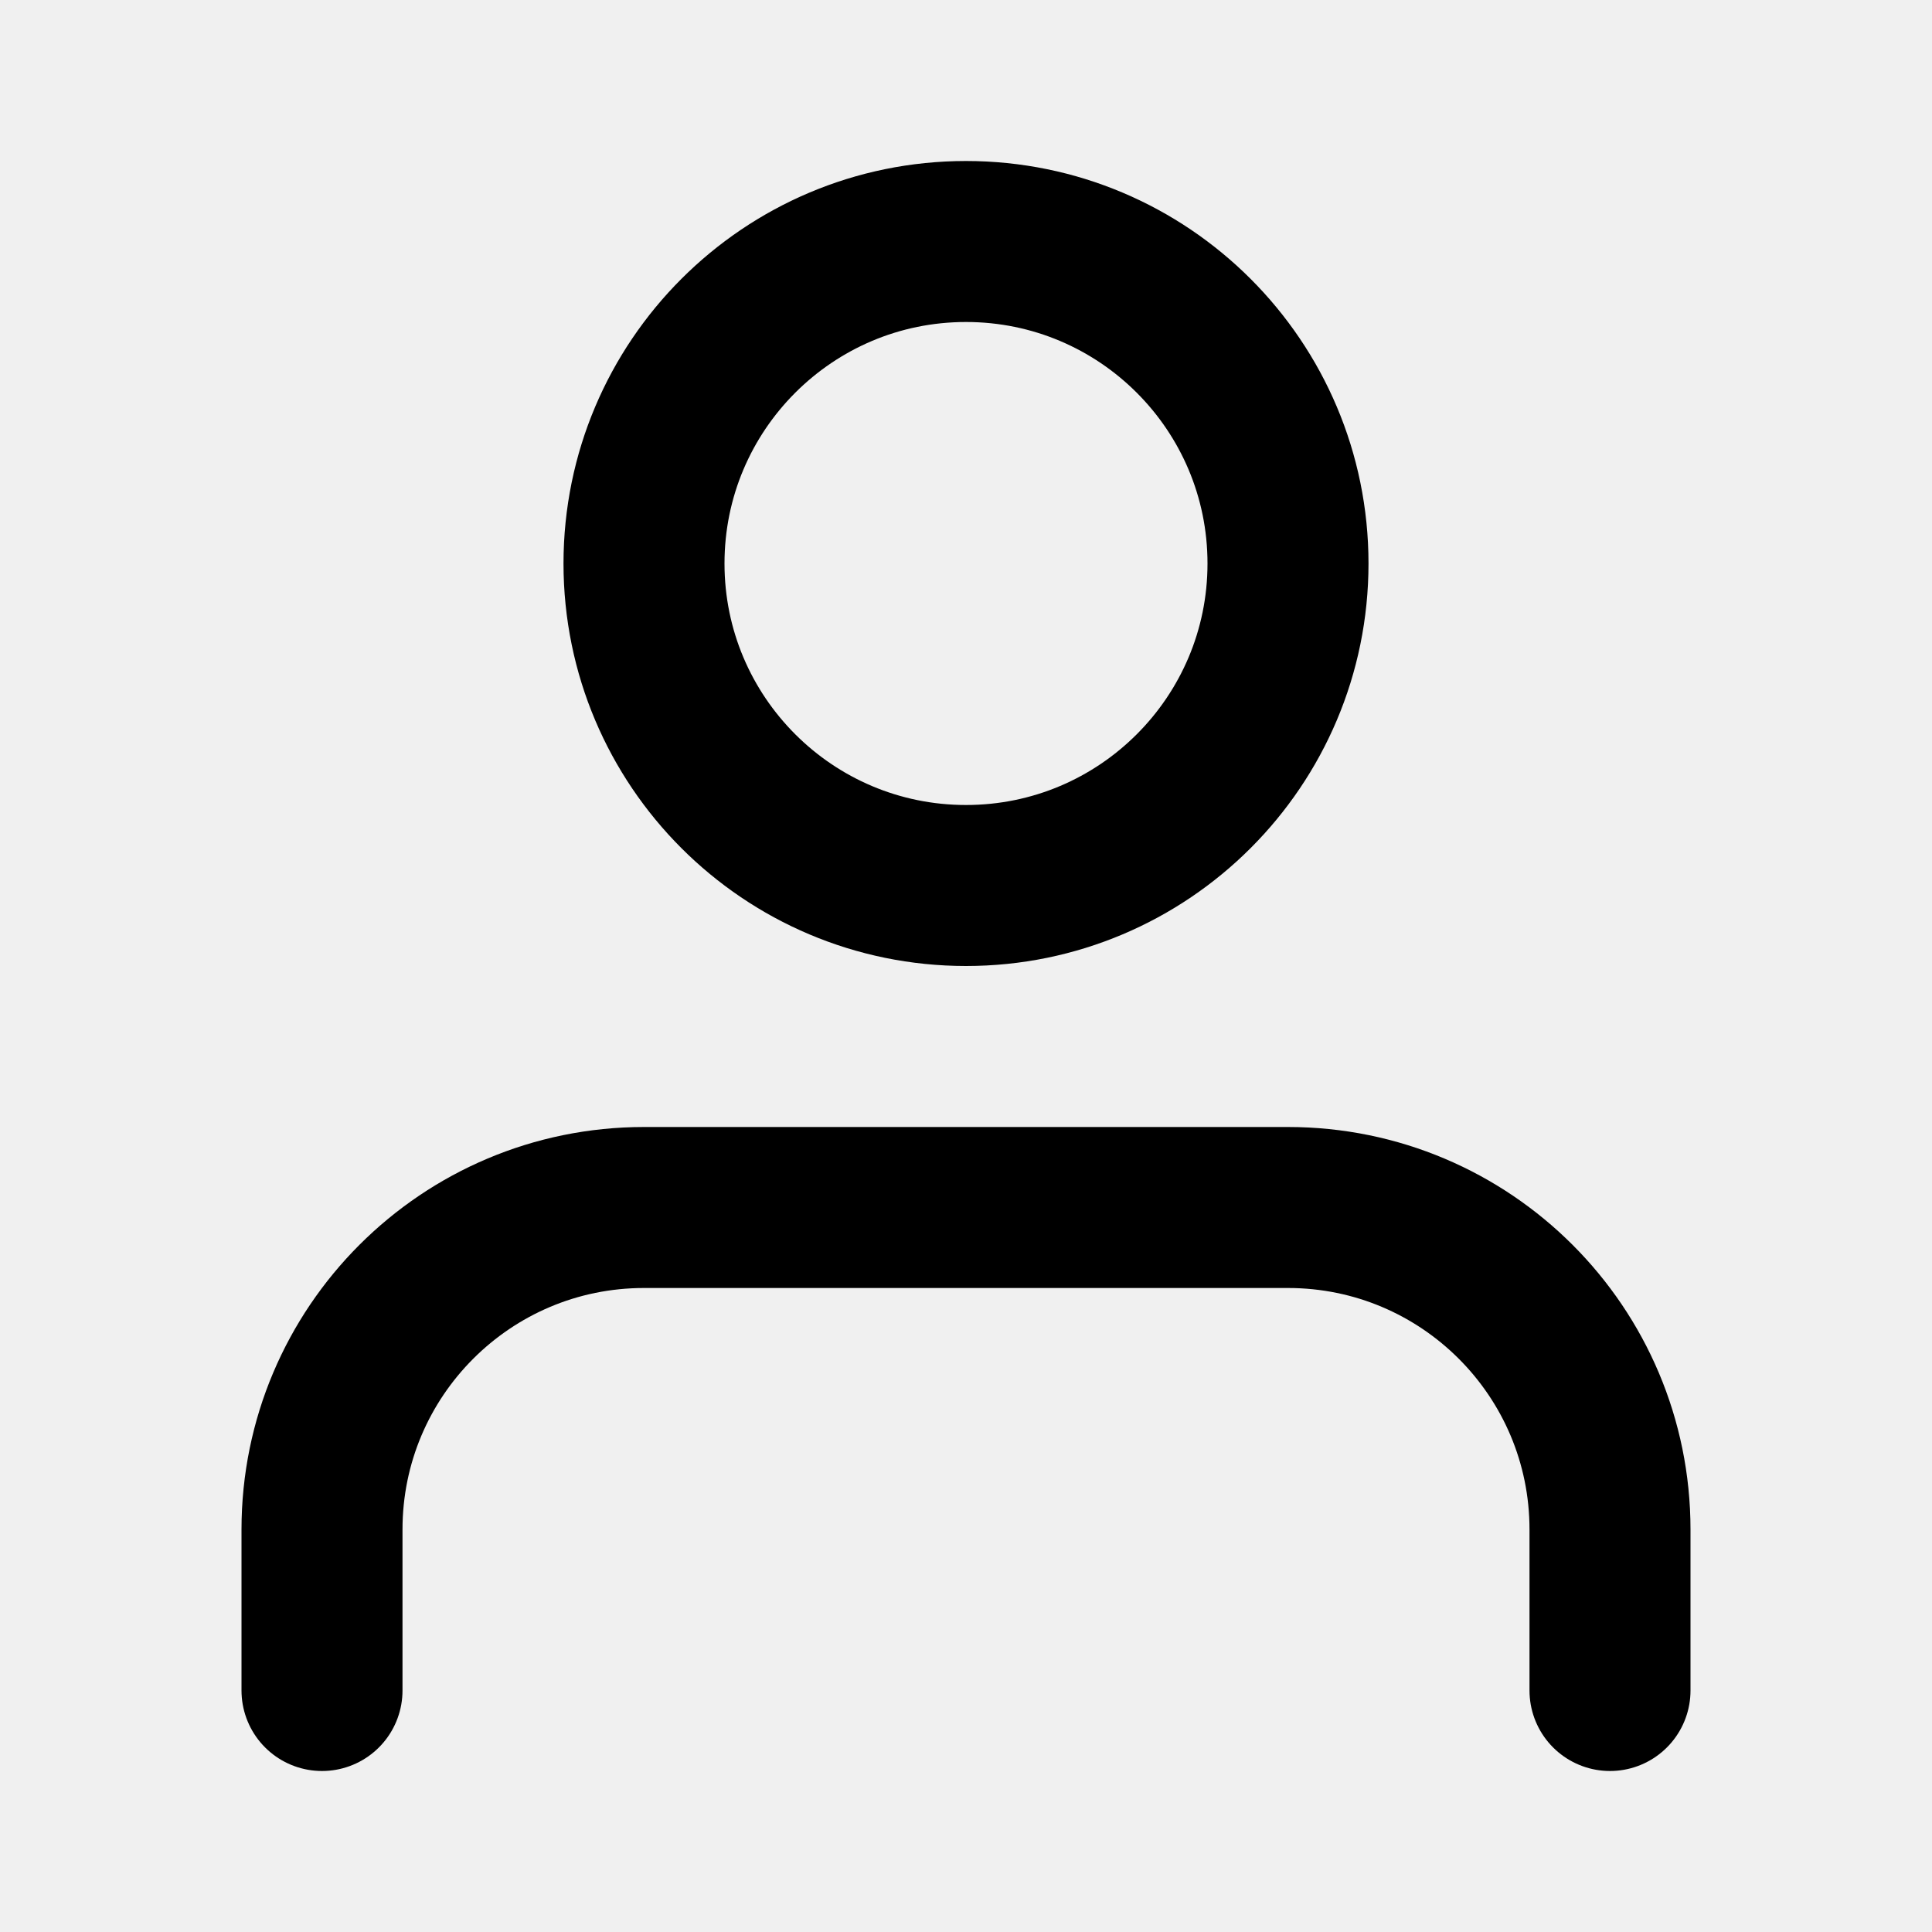
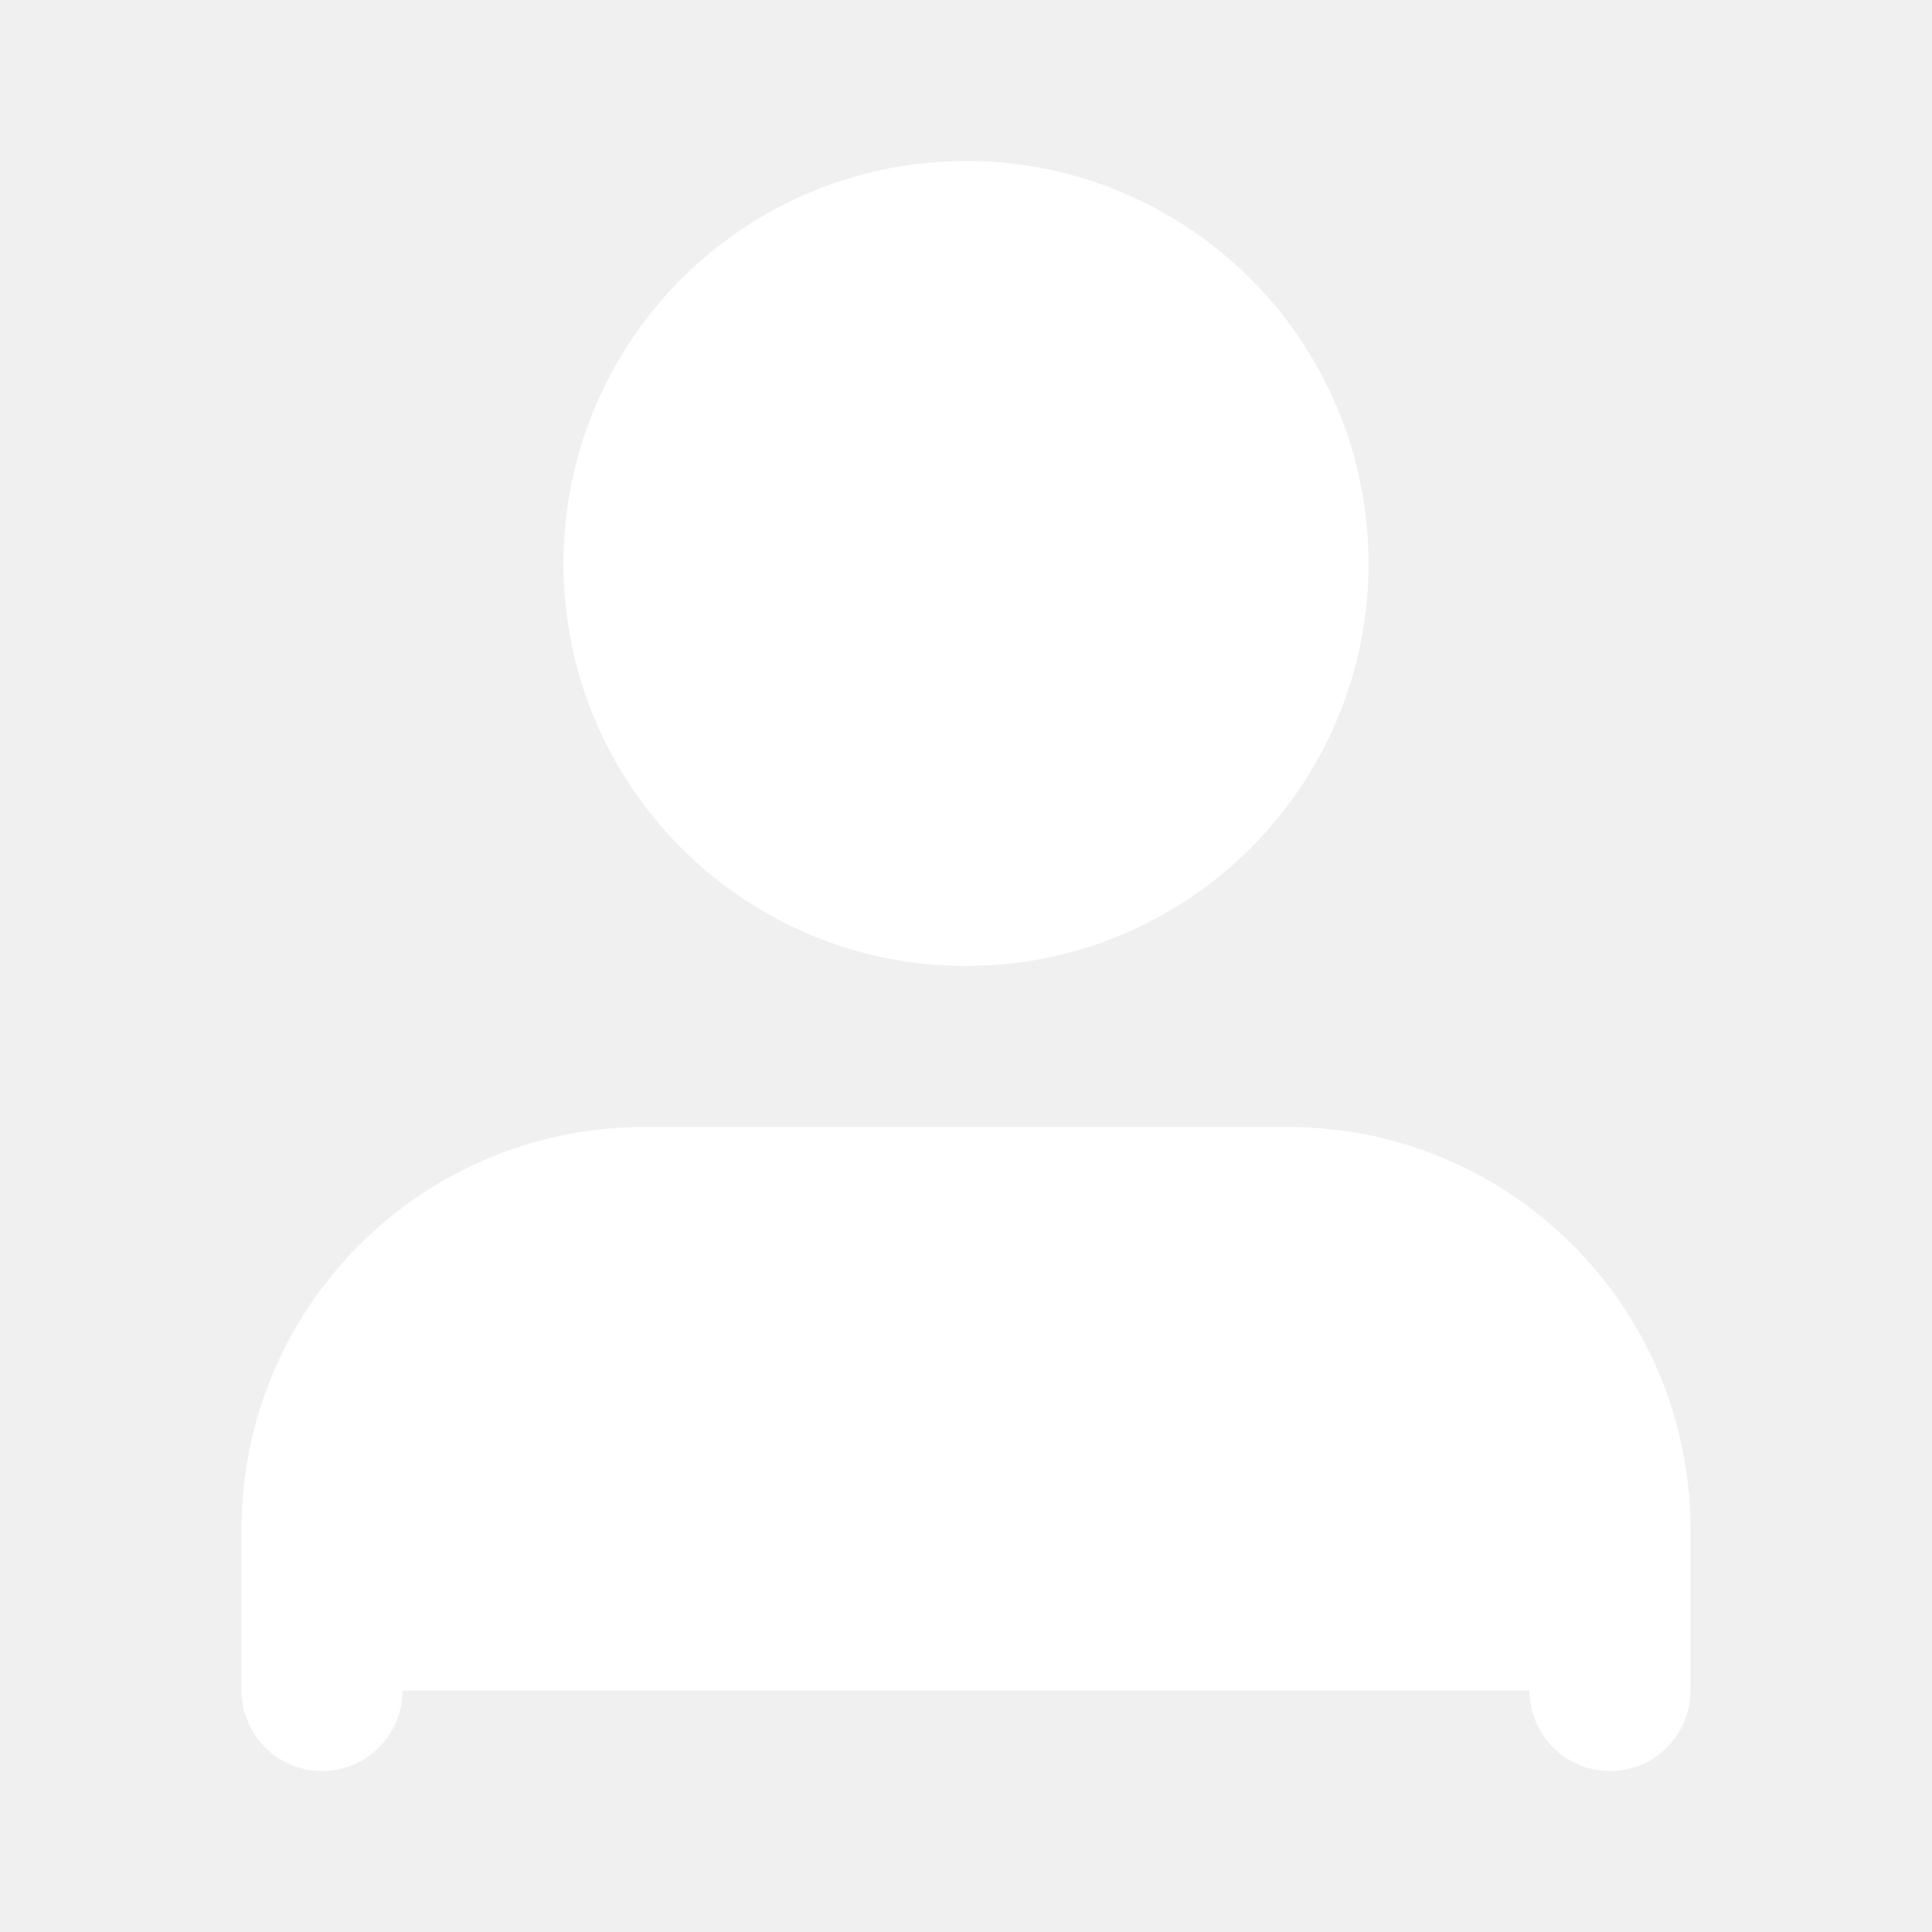
- <svg xmlns="http://www.w3.org/2000/svg" class="feather feather-user" fill="none" height="24" stroke="black" stroke-linecap="round" stroke-linejoin="round" stroke-width="2" viewBox="0 0 24 24" width="24">
+ <svg xmlns="http://www.w3.org/2000/svg" class="feather feather-user" fill="white" height="24" stroke="#ffffff" stroke-linecap="round" stroke-linejoin="round" stroke-width="2" viewBox="0 0 24 24" width="24">
  <path d="M20 21v-2a4 4 0 0 0-4-4H8a4 4 0 0 0-4 4v2" />
  <circle cx="12" cy="7" r="4" />
</svg>
